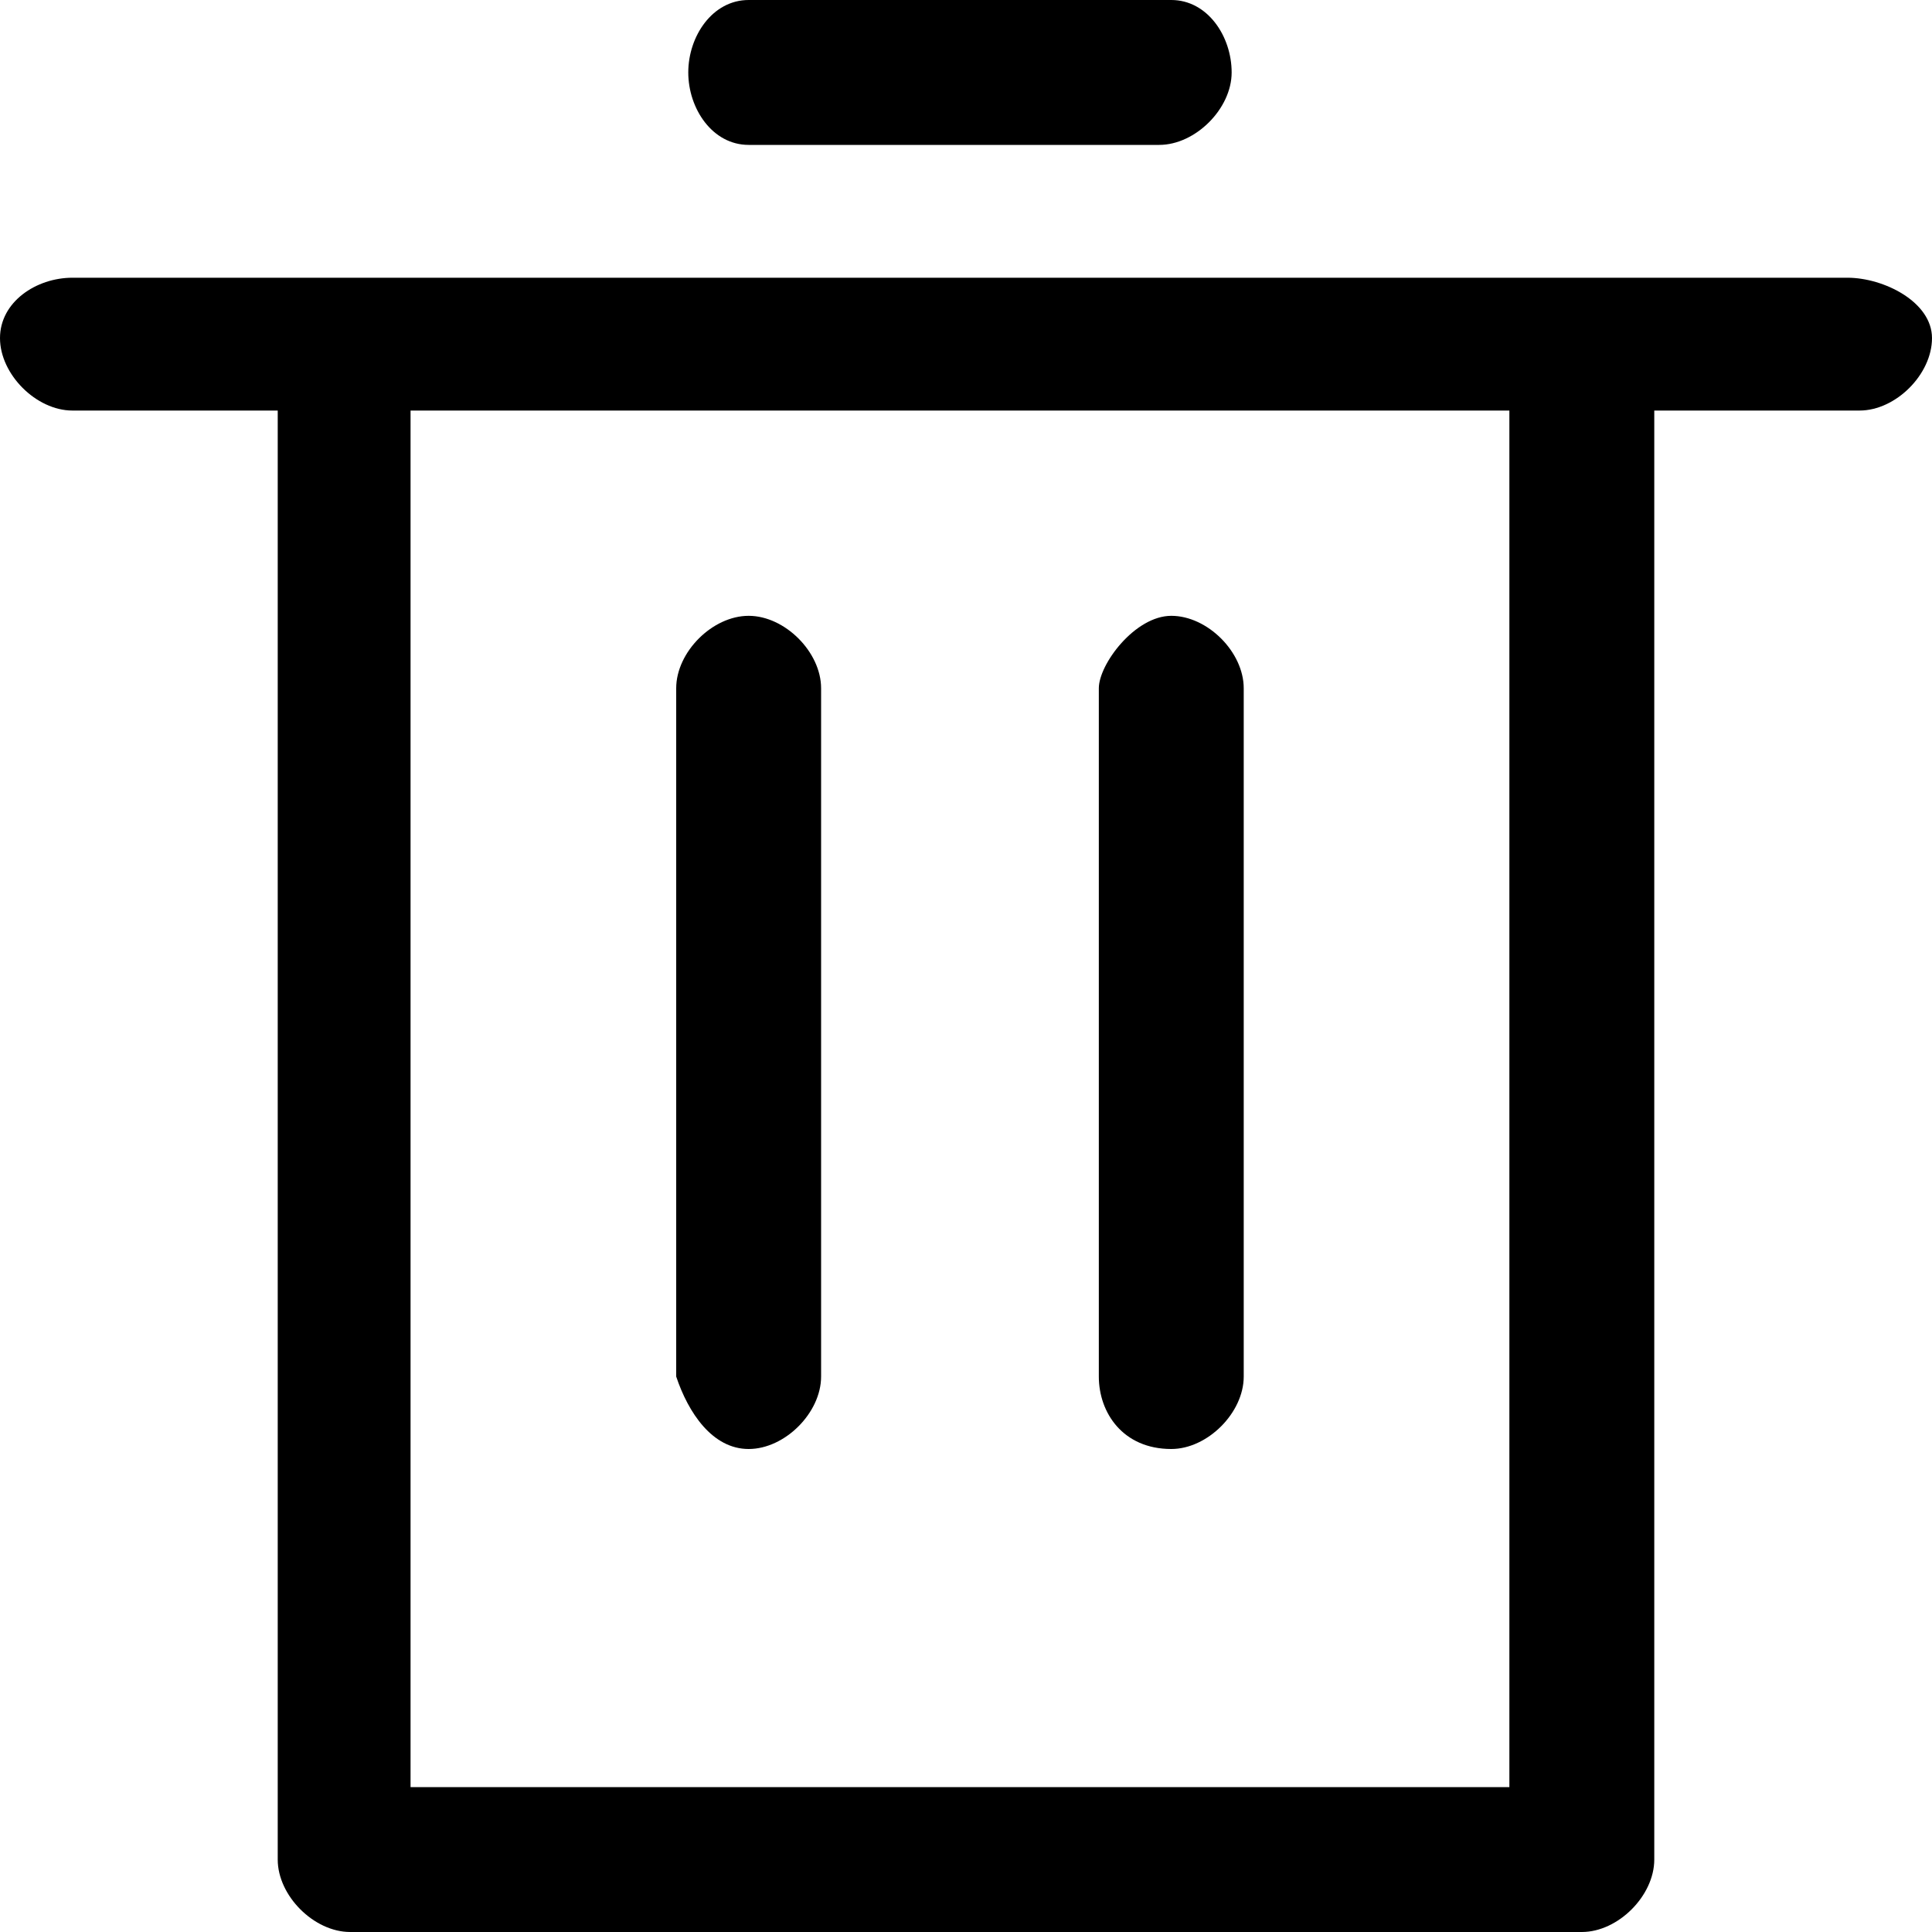
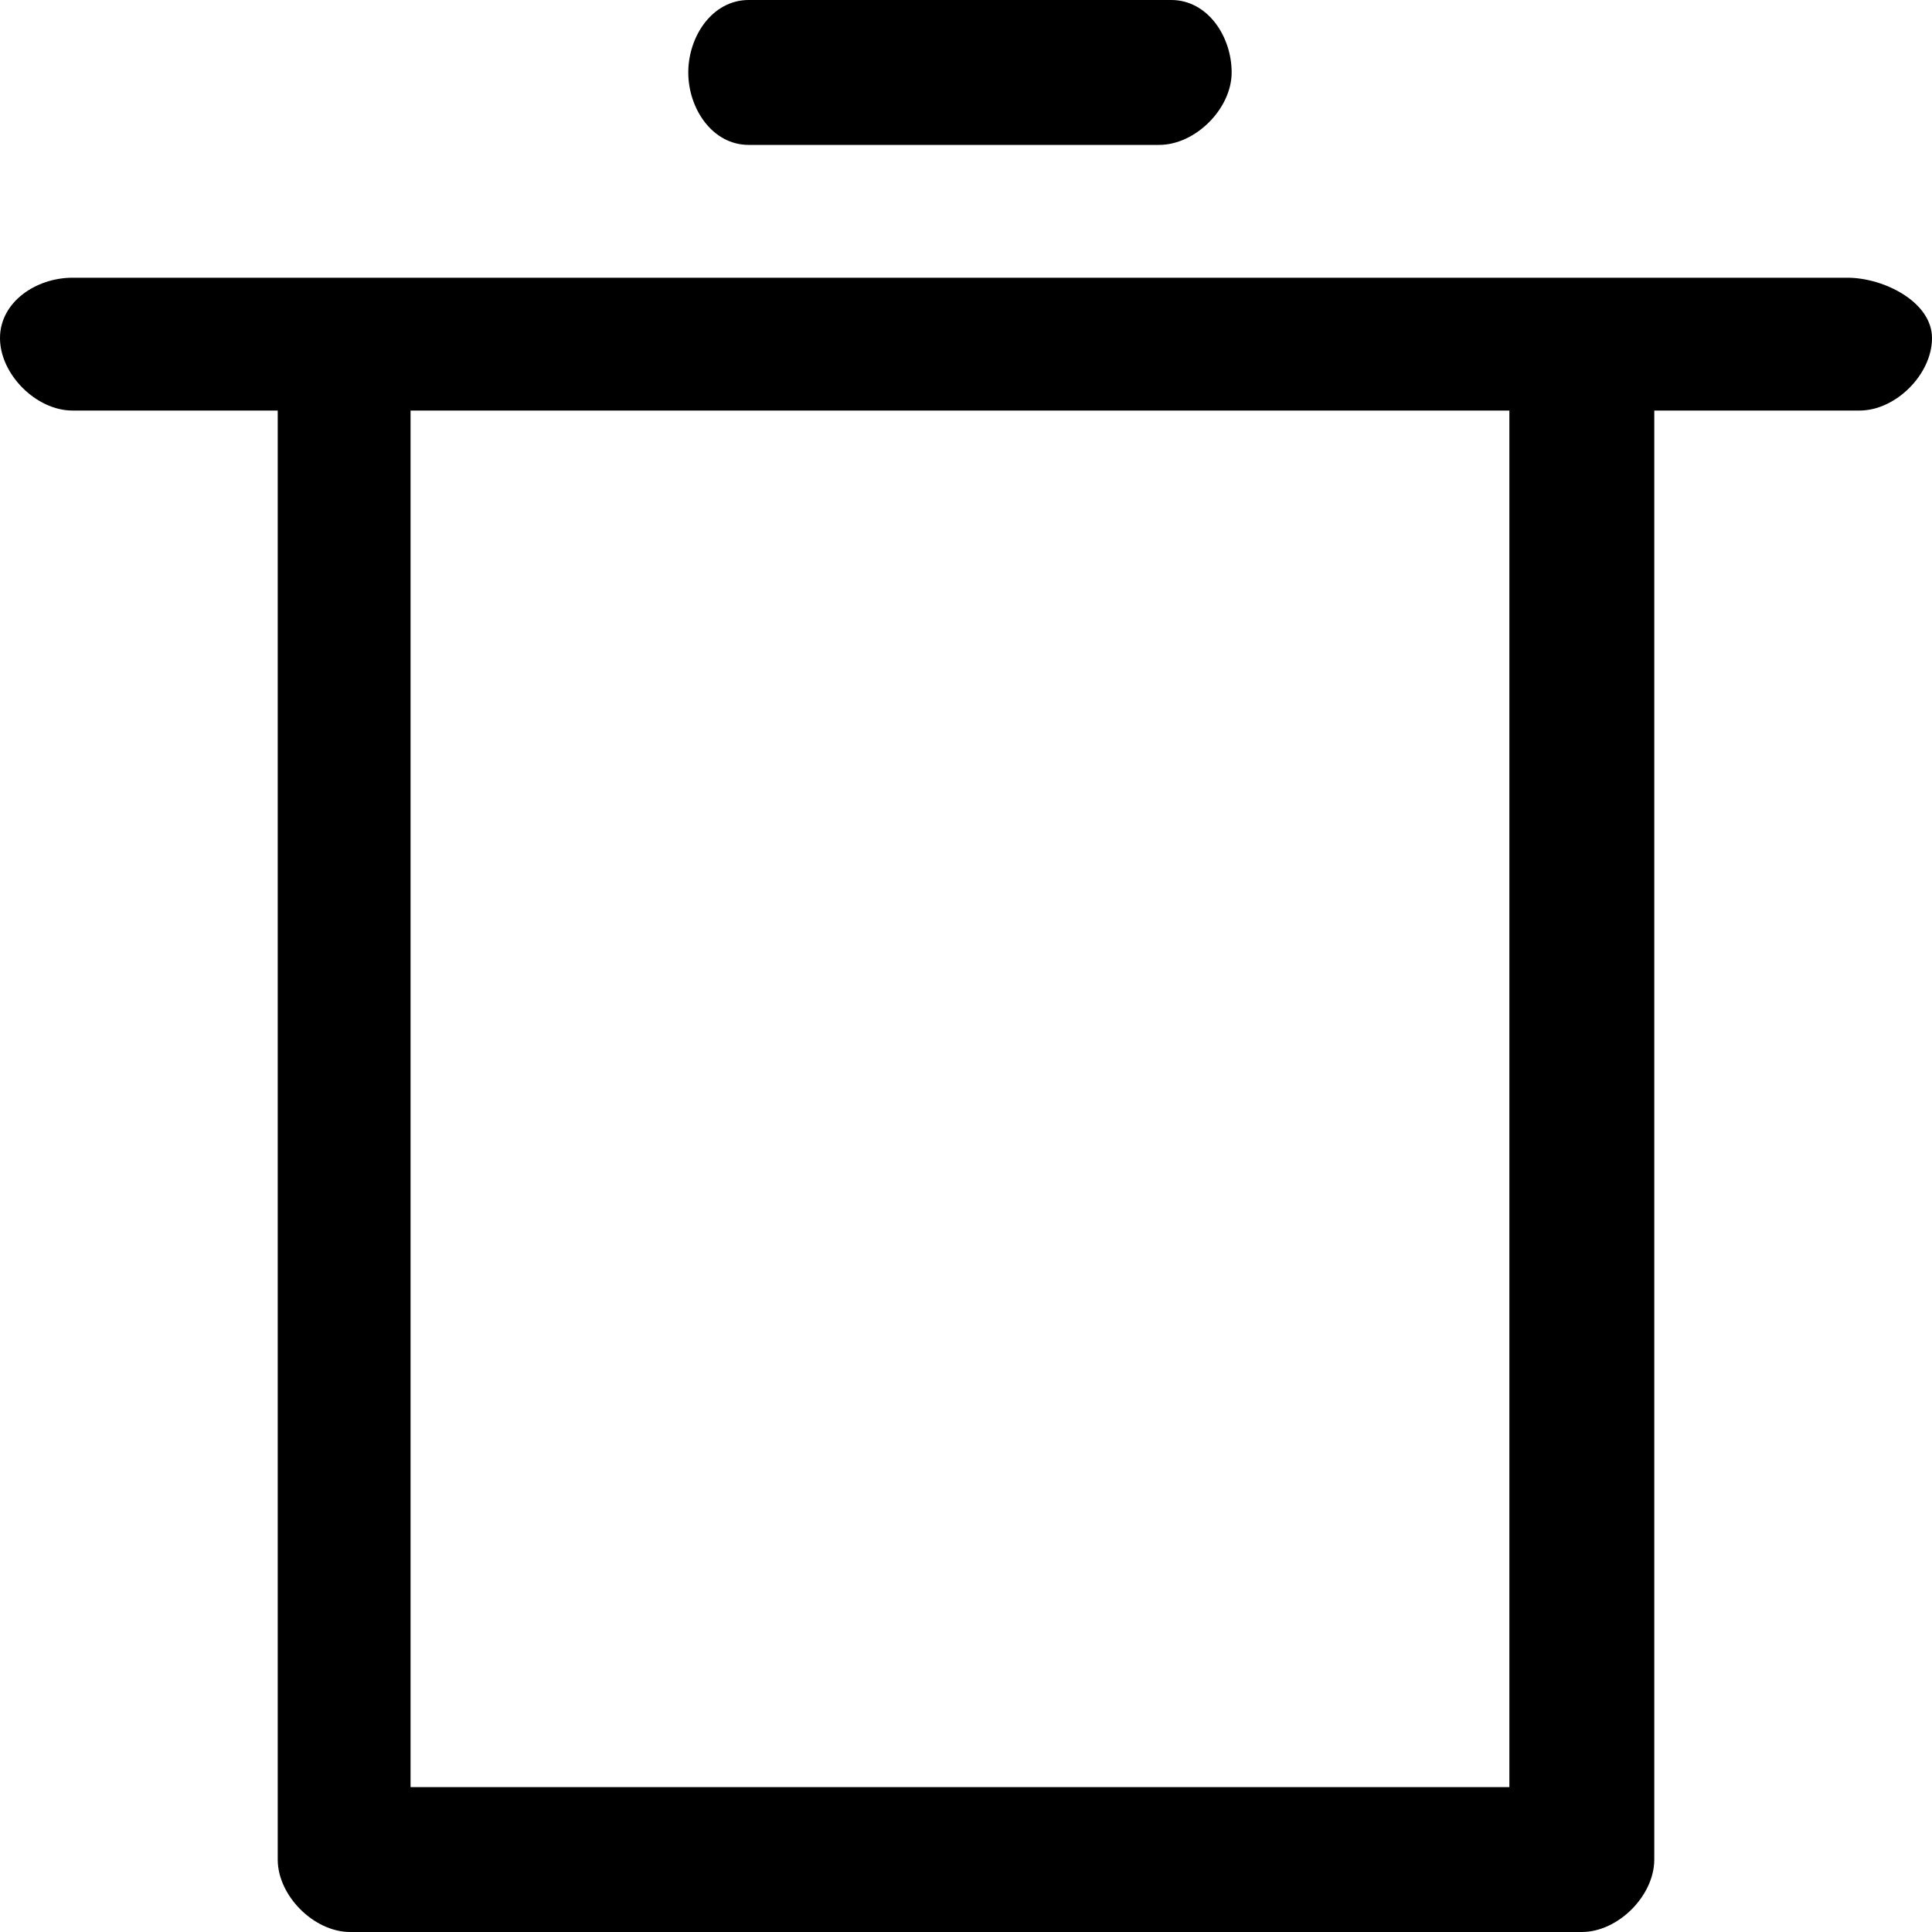
<svg xmlns="http://www.w3.org/2000/svg" width="16" height="16" fill="none">
  <path d="M15.3 2.3H.6c-.3 0-.6.2-.6.5s.3.6.6.6h1.7v12c0 .3.3.6.6.6h10.2c.3 0 .6-.3.6-.6v-12h1.7c.3 0 .6-.3.6-.6s-.4-.5-.7-.5Zm-2.8 12.5H3.4V3.4h9.1v11.4ZM6.2 1.2h3.4c.3 0 .6-.3.6-.6S10 0 9.7 0H6.2c-.3 0-.5.3-.5.6s.2.6.5.6Z" fill="#000" />
-   <path d="M6.2 12c.3 0 .6-.3.6-.6V5.7c0-.3-.3-.6-.6-.6s-.6.3-.6.6v5.7c.1.3.3.6.6.6ZM9.7 12c.3 0 .6-.3.6-.6V5.7c0-.3-.3-.6-.6-.6s-.6.4-.6.6v5.7c0 .3.2.6.6.6Z" fill="#000" />
+   <path d="M6.2 12c.3 0 .6-.3.6-.6V5.7c0-.3-.3-.6-.6-.6s-.6.3-.6.6v5.7c.1.3.3.6.6.6ZM9.7 12c.3 0 .6-.3.6-.6V5.7c0-.3-.3-.6-.6-.6s-.6.4-.6.6v5.7c0 .3.2.6.6.6Z" />
</svg>
